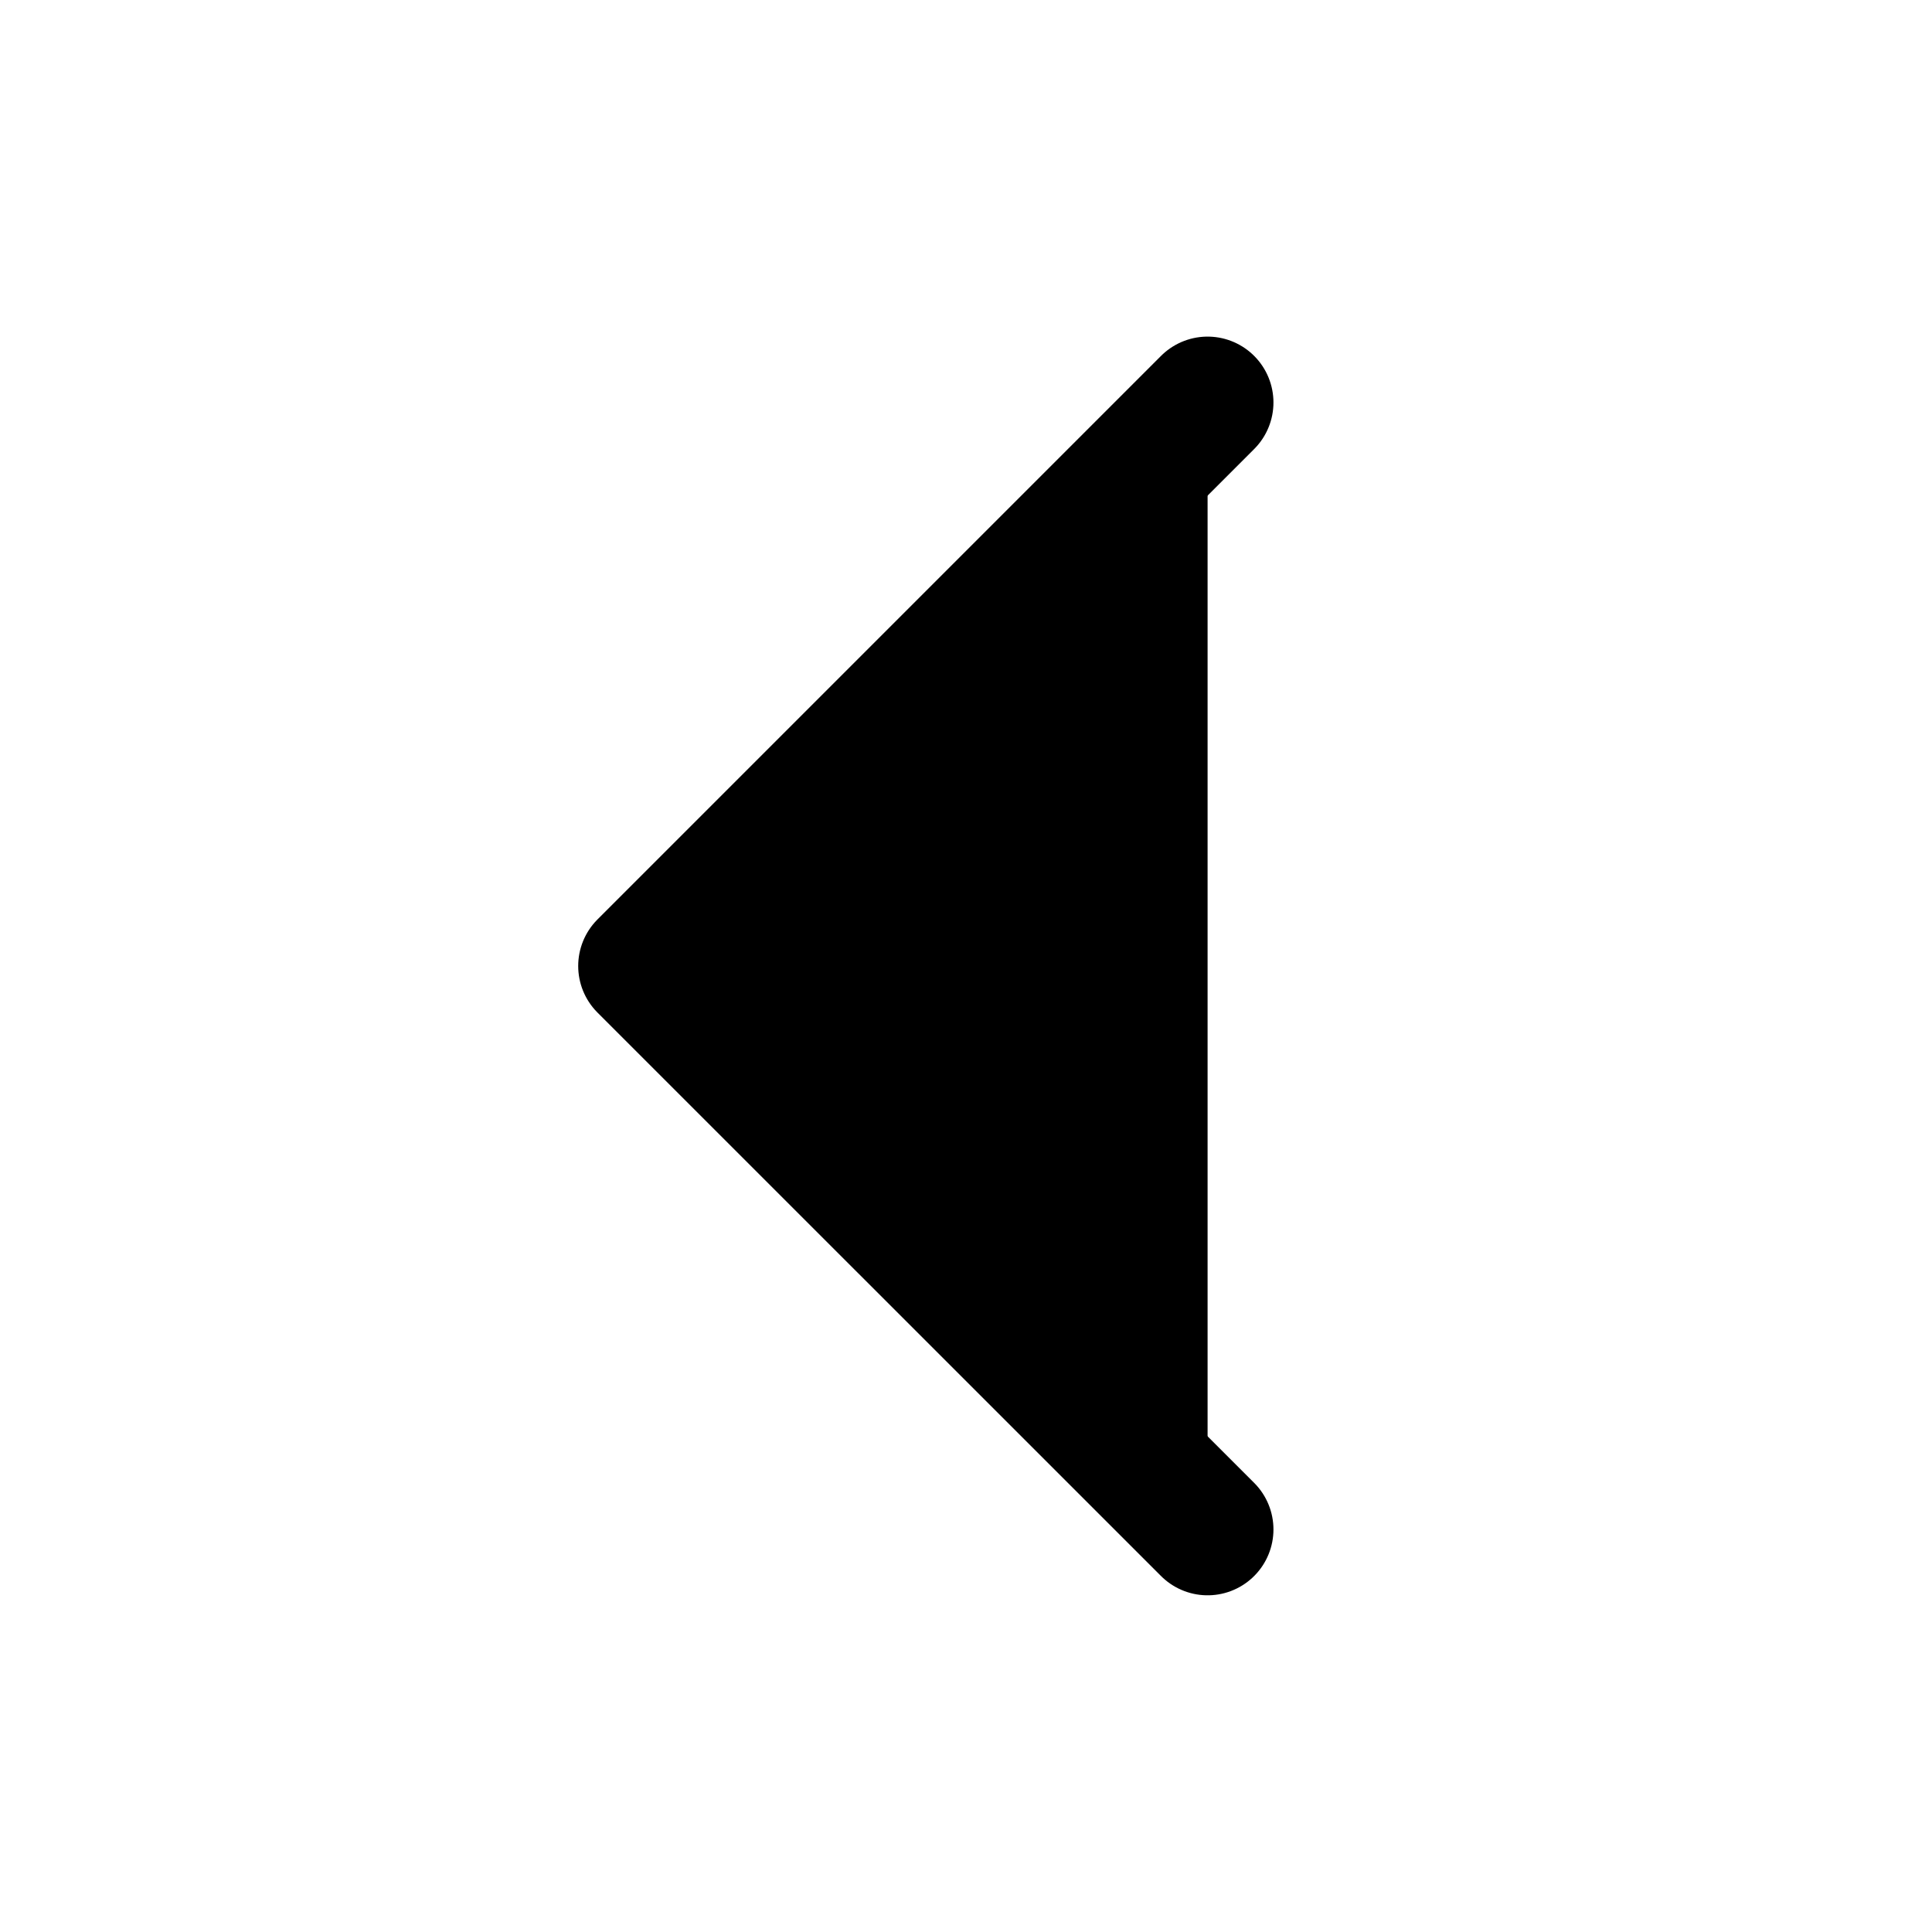
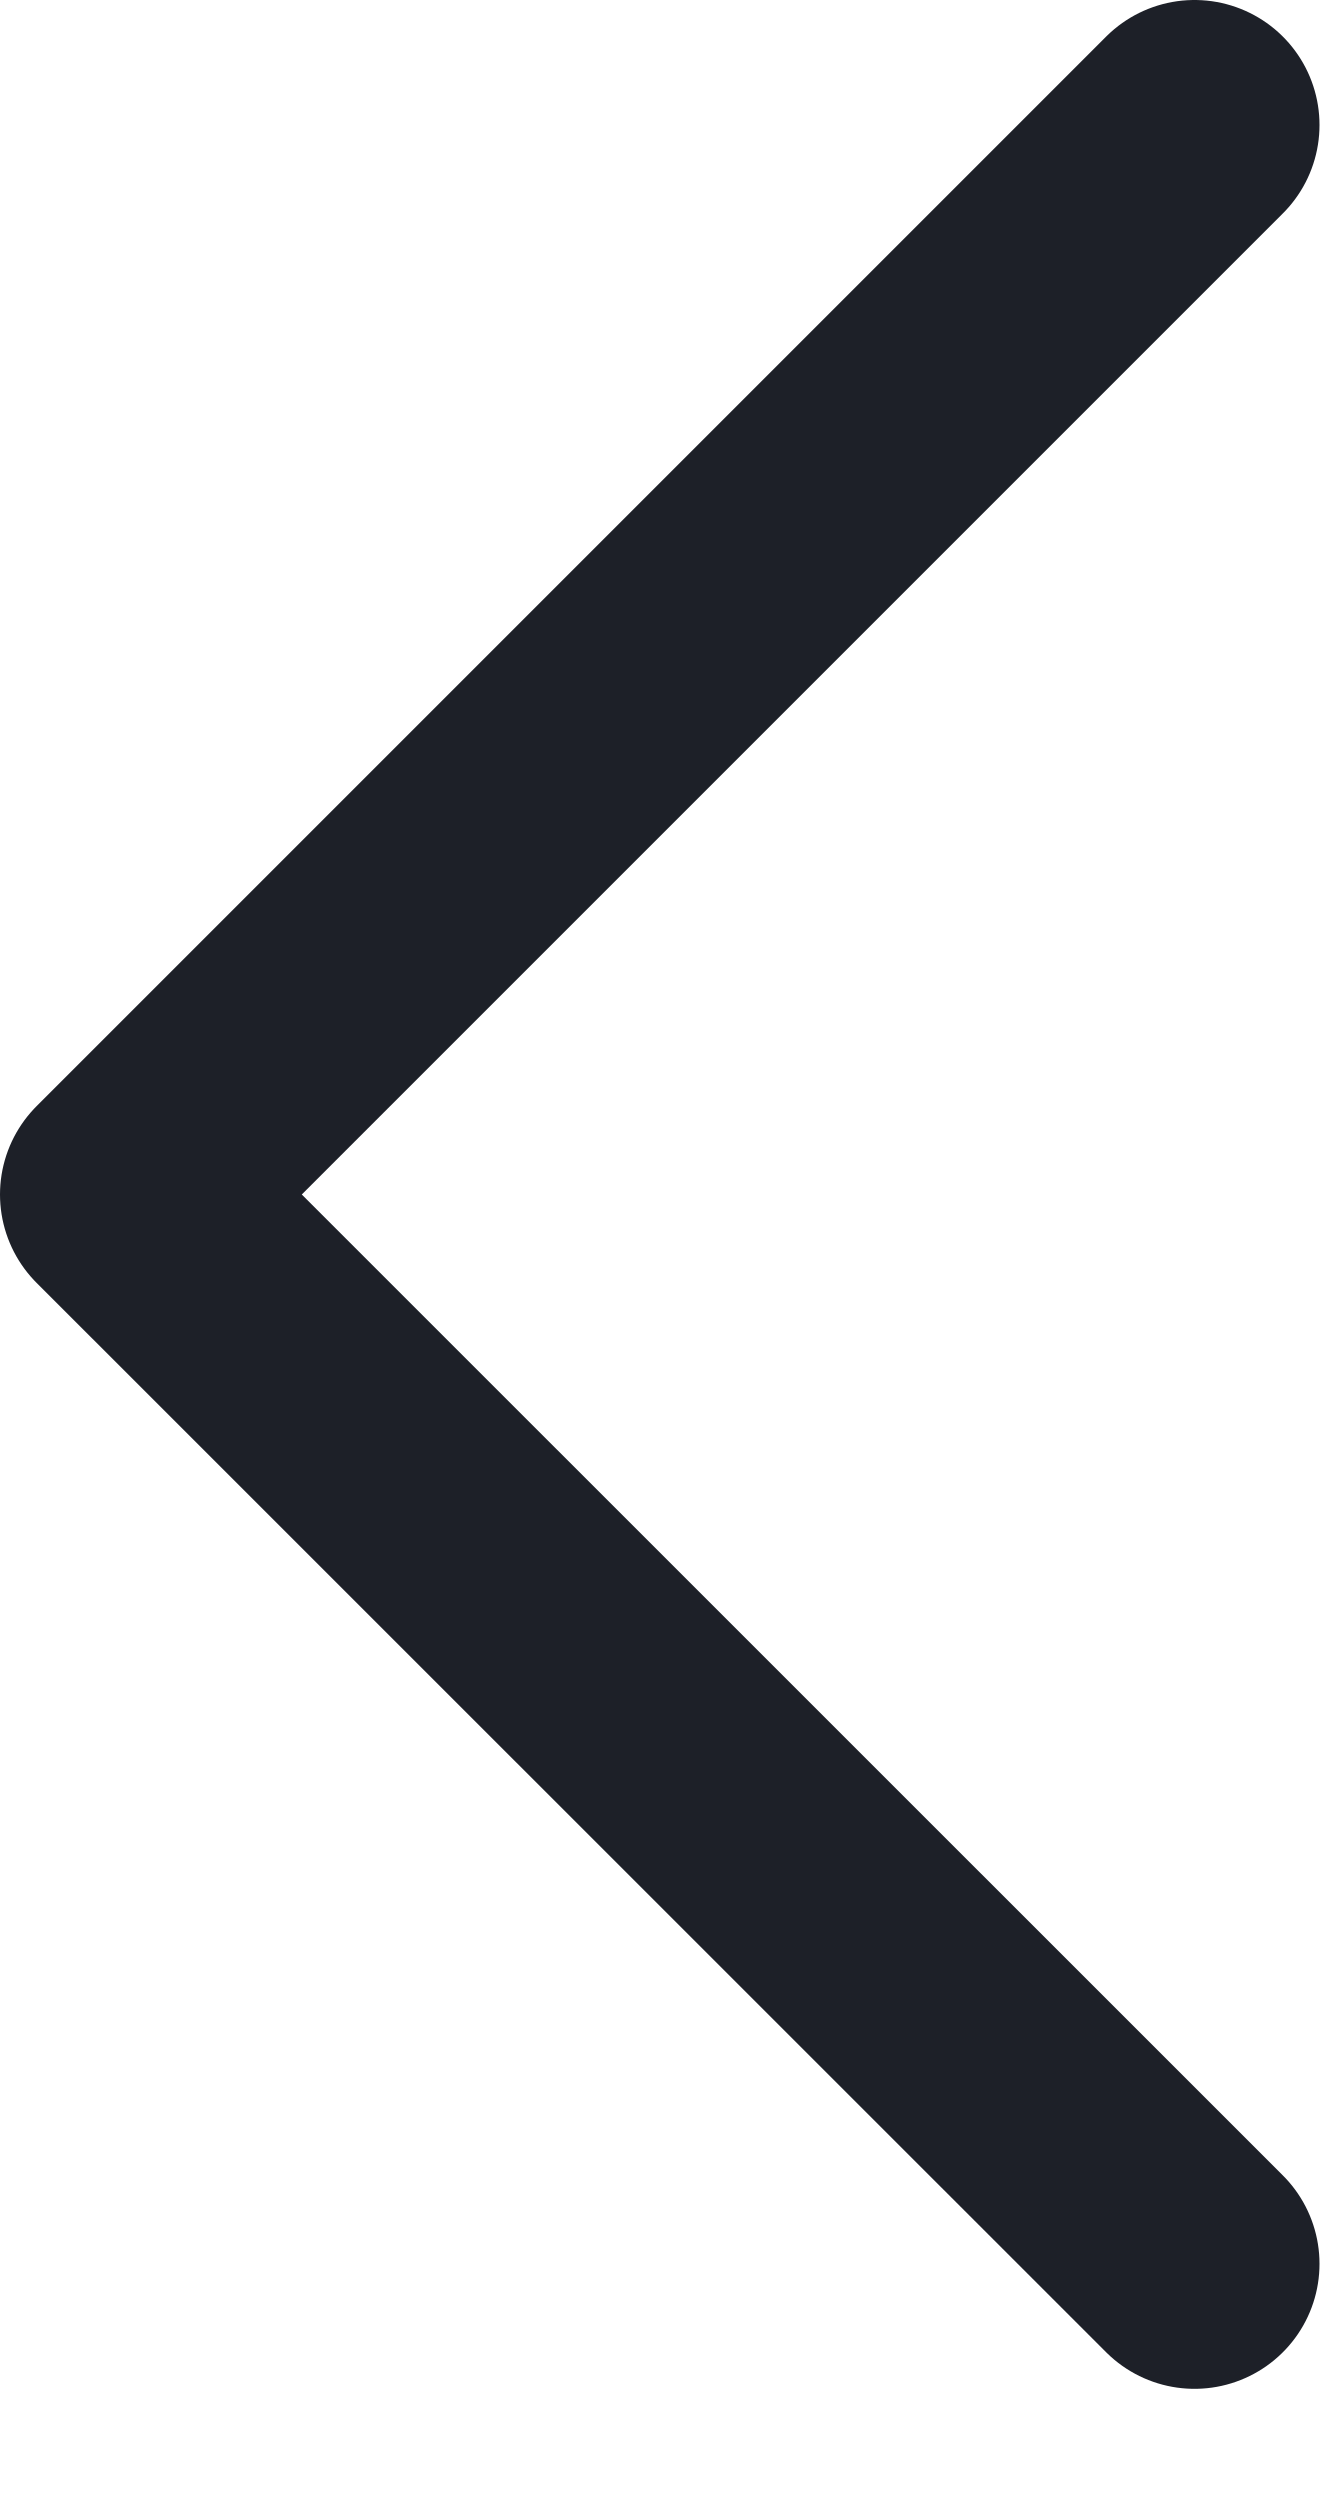
- <svg xmlns="http://www.w3.org/2000/svg" width="22" height="22" viewBox="0 0 22 22" fill="currentColor">
-   <path d="M13.751 17.416L7.334 11L13.751 4.583" stroke="currentColor" stroke-width="1.5" stroke-linecap="round" stroke-linejoin="round" />
+ <svg xmlns="http://www.w3.org/2000/svg" width="8" height="15" viewBox="0 0 8 15" fill="none">
+   <path d="M7.167 13.583L0.75 7.167L7.167 0.75" stroke="#1D2028" stroke-width="1.5" stroke-linecap="round" stroke-linejoin="round" />
</svg>
